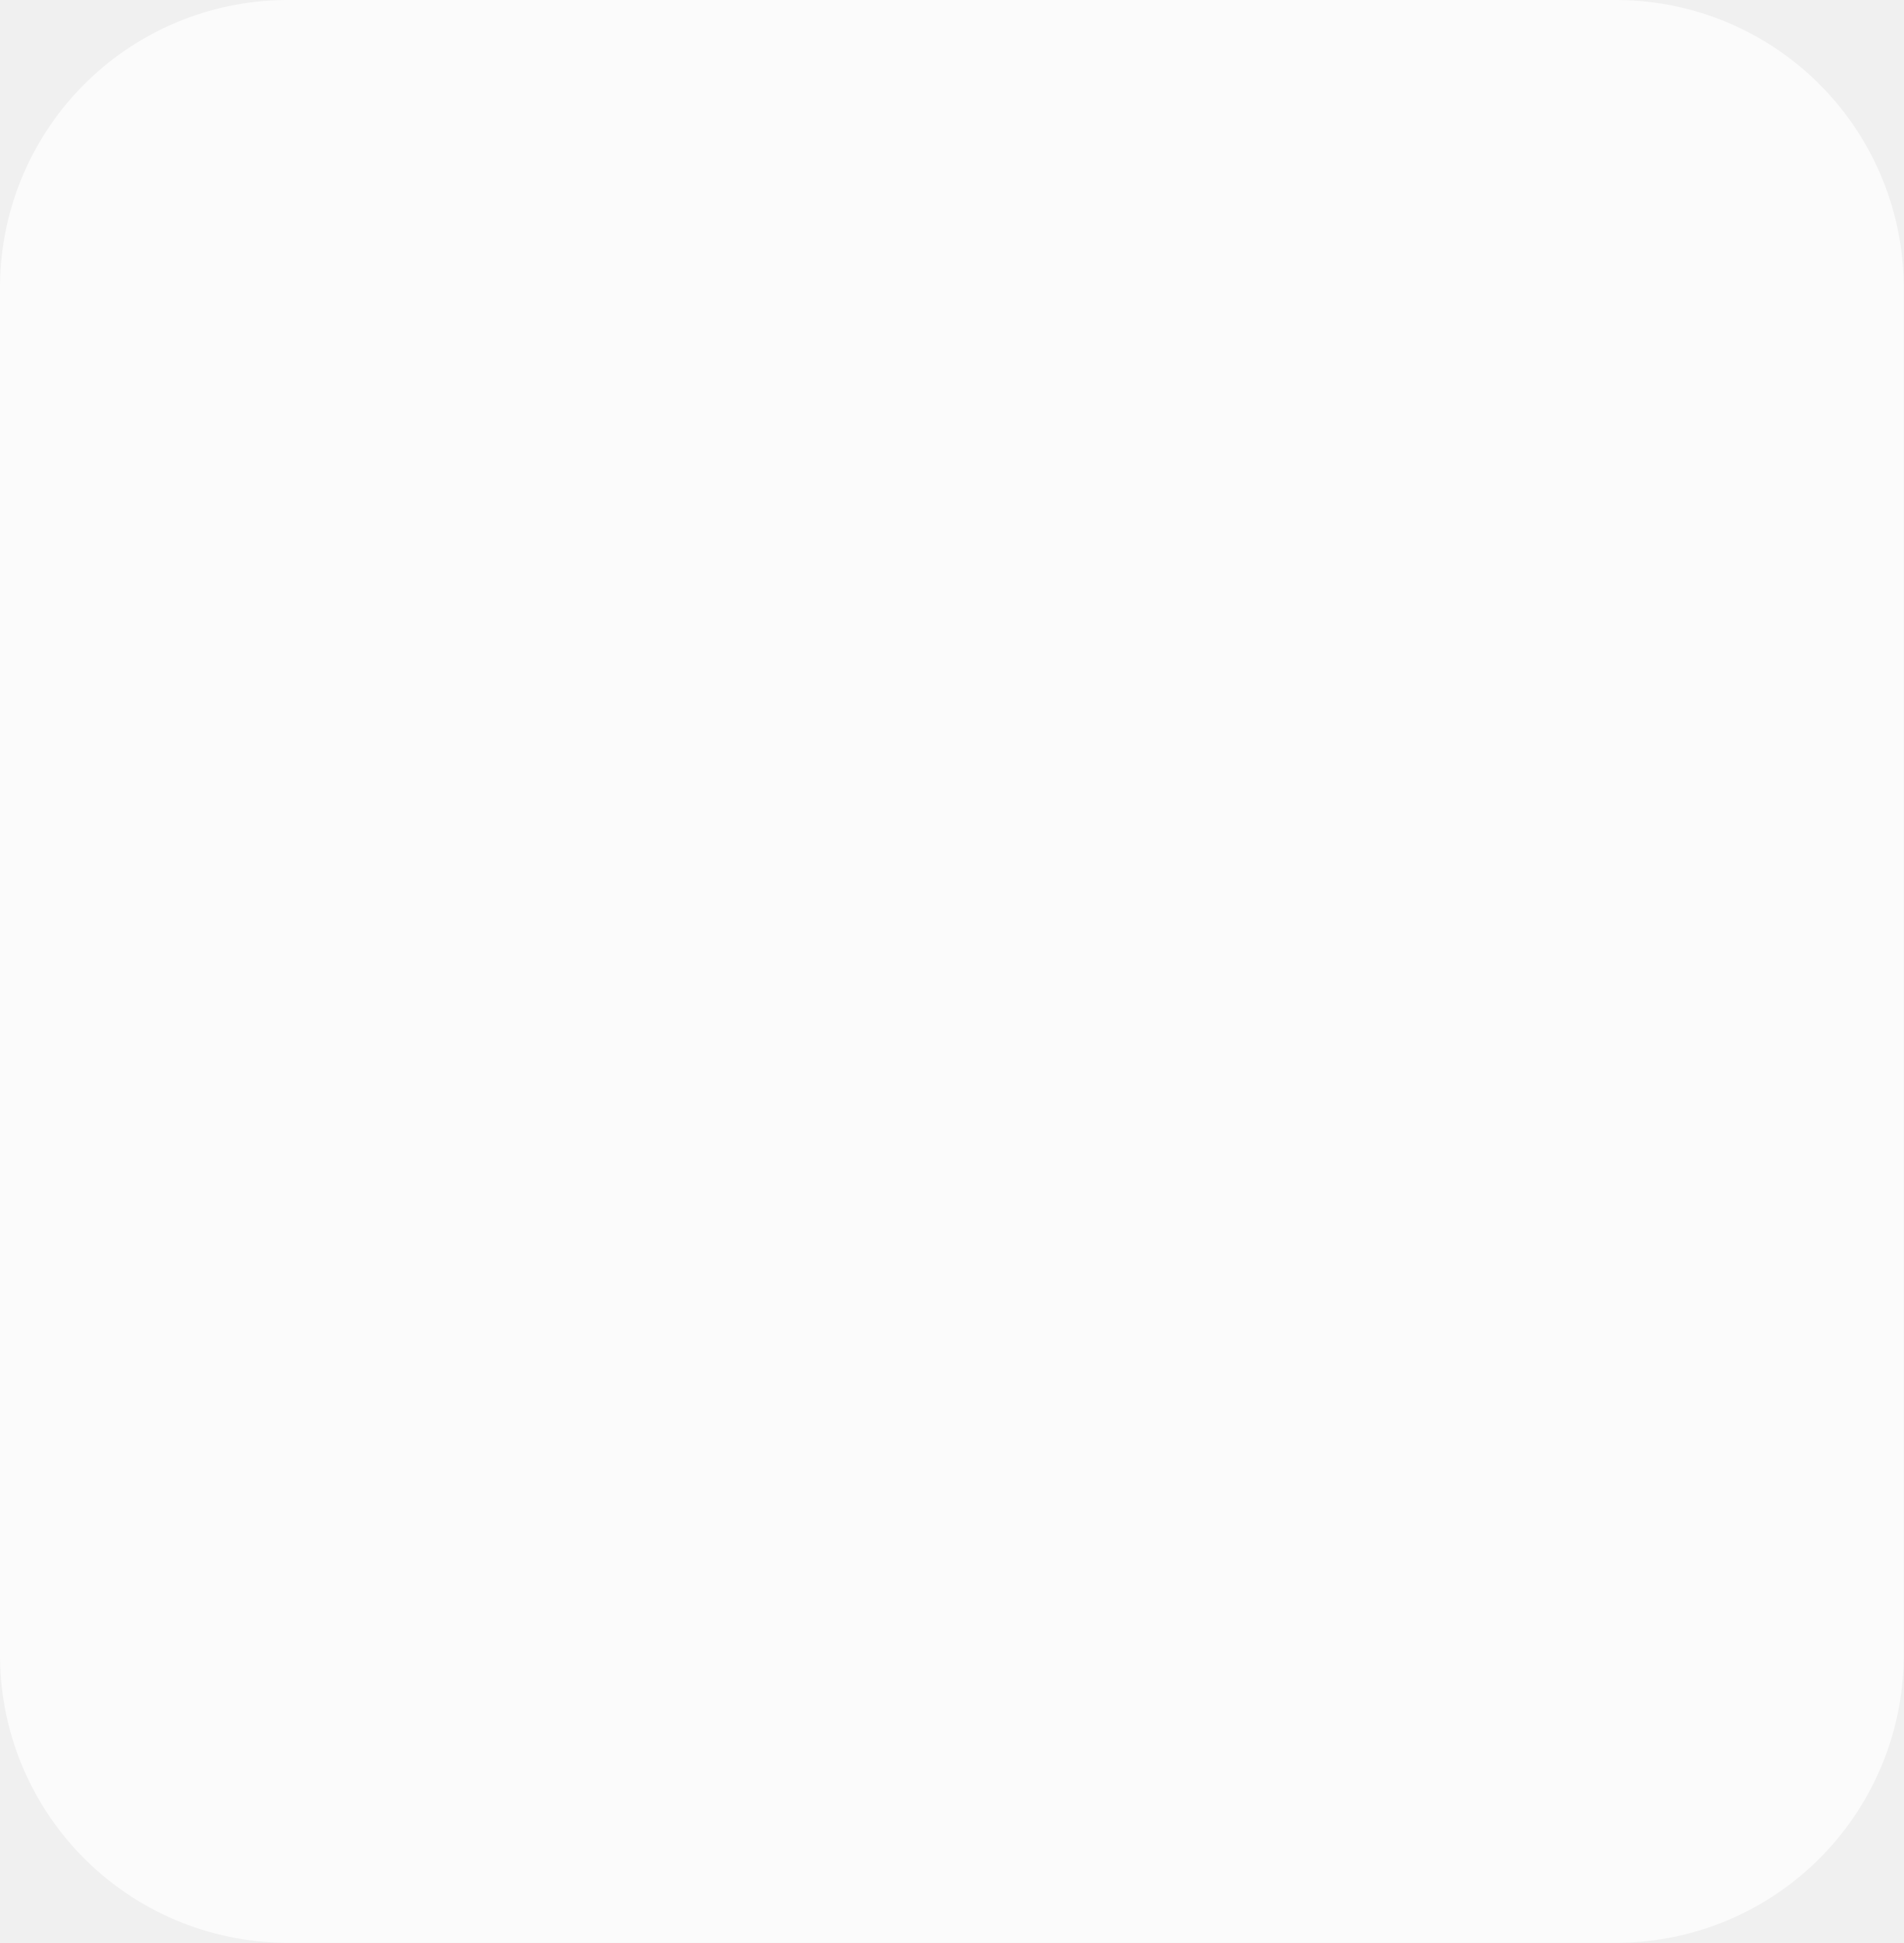
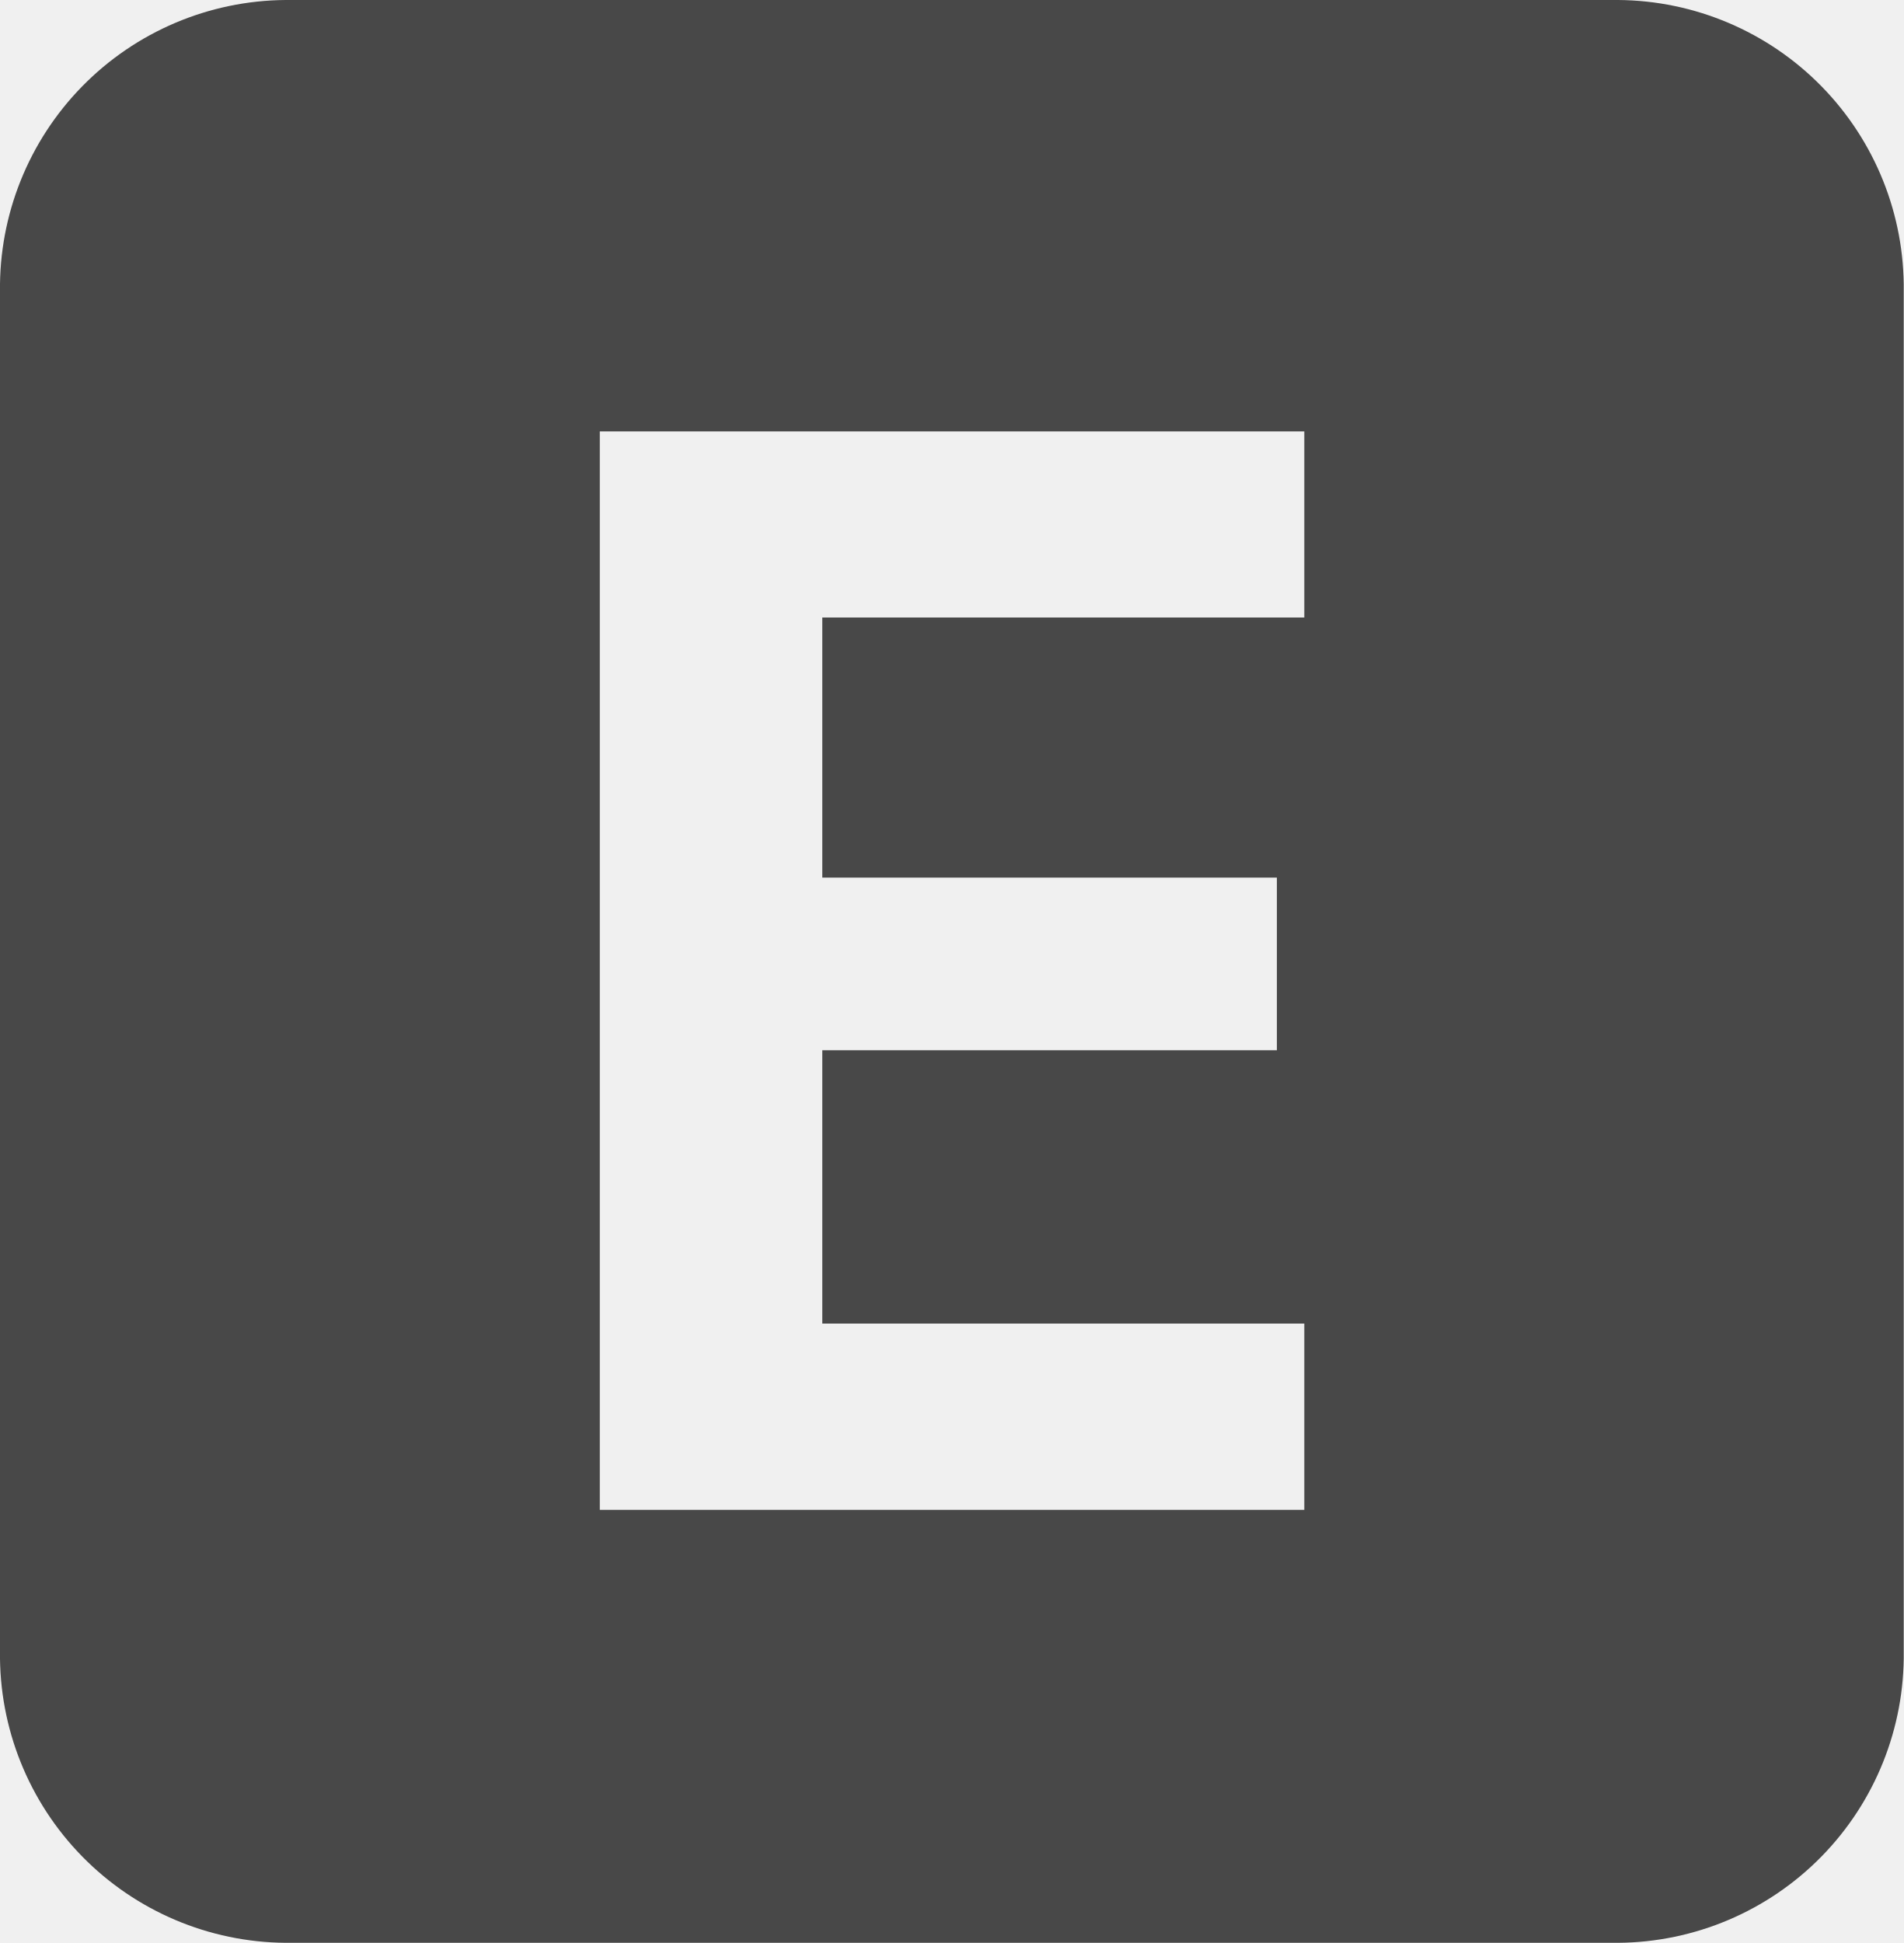
<svg xmlns="http://www.w3.org/2000/svg" viewBox="0 0 9.925 10.129">
-   <path id="explicit" d="M1.489,0H8.436A1.5,1.5,0,0,1,9.925,1.519v7.09a1.5,1.5,0,0,1-1.489,1.519H1.489A1.5,1.5,0,0,1,0,8.609V1.519A1.5,1.5,0,0,1,1.489,0ZM6.8,7.871H3.127V2.249H6.8v.97H4.287V4.575h2.37v.9H4.287V6.9H6.8Z" fill="#fff" fillRule="evenodd" opacity="0.702" />
+   <path d="M1.489,0H8.436A1.5,1.5,0,0,1,9.925,1.519v7.09a1.5,1.5,0,0,1-1.489,1.519H1.489A1.5,1.5,0,0,1,0,8.609V1.519A1.5,1.5,0,0,1,1.489,0ZM6.8,7.871H3.127V2.249H6.8v.97H4.287V4.575h2.37v.9H4.287V6.9H6.8Z" fill="currentColor" fill-rule="evenodd" opacity="0.702" />
</svg>
